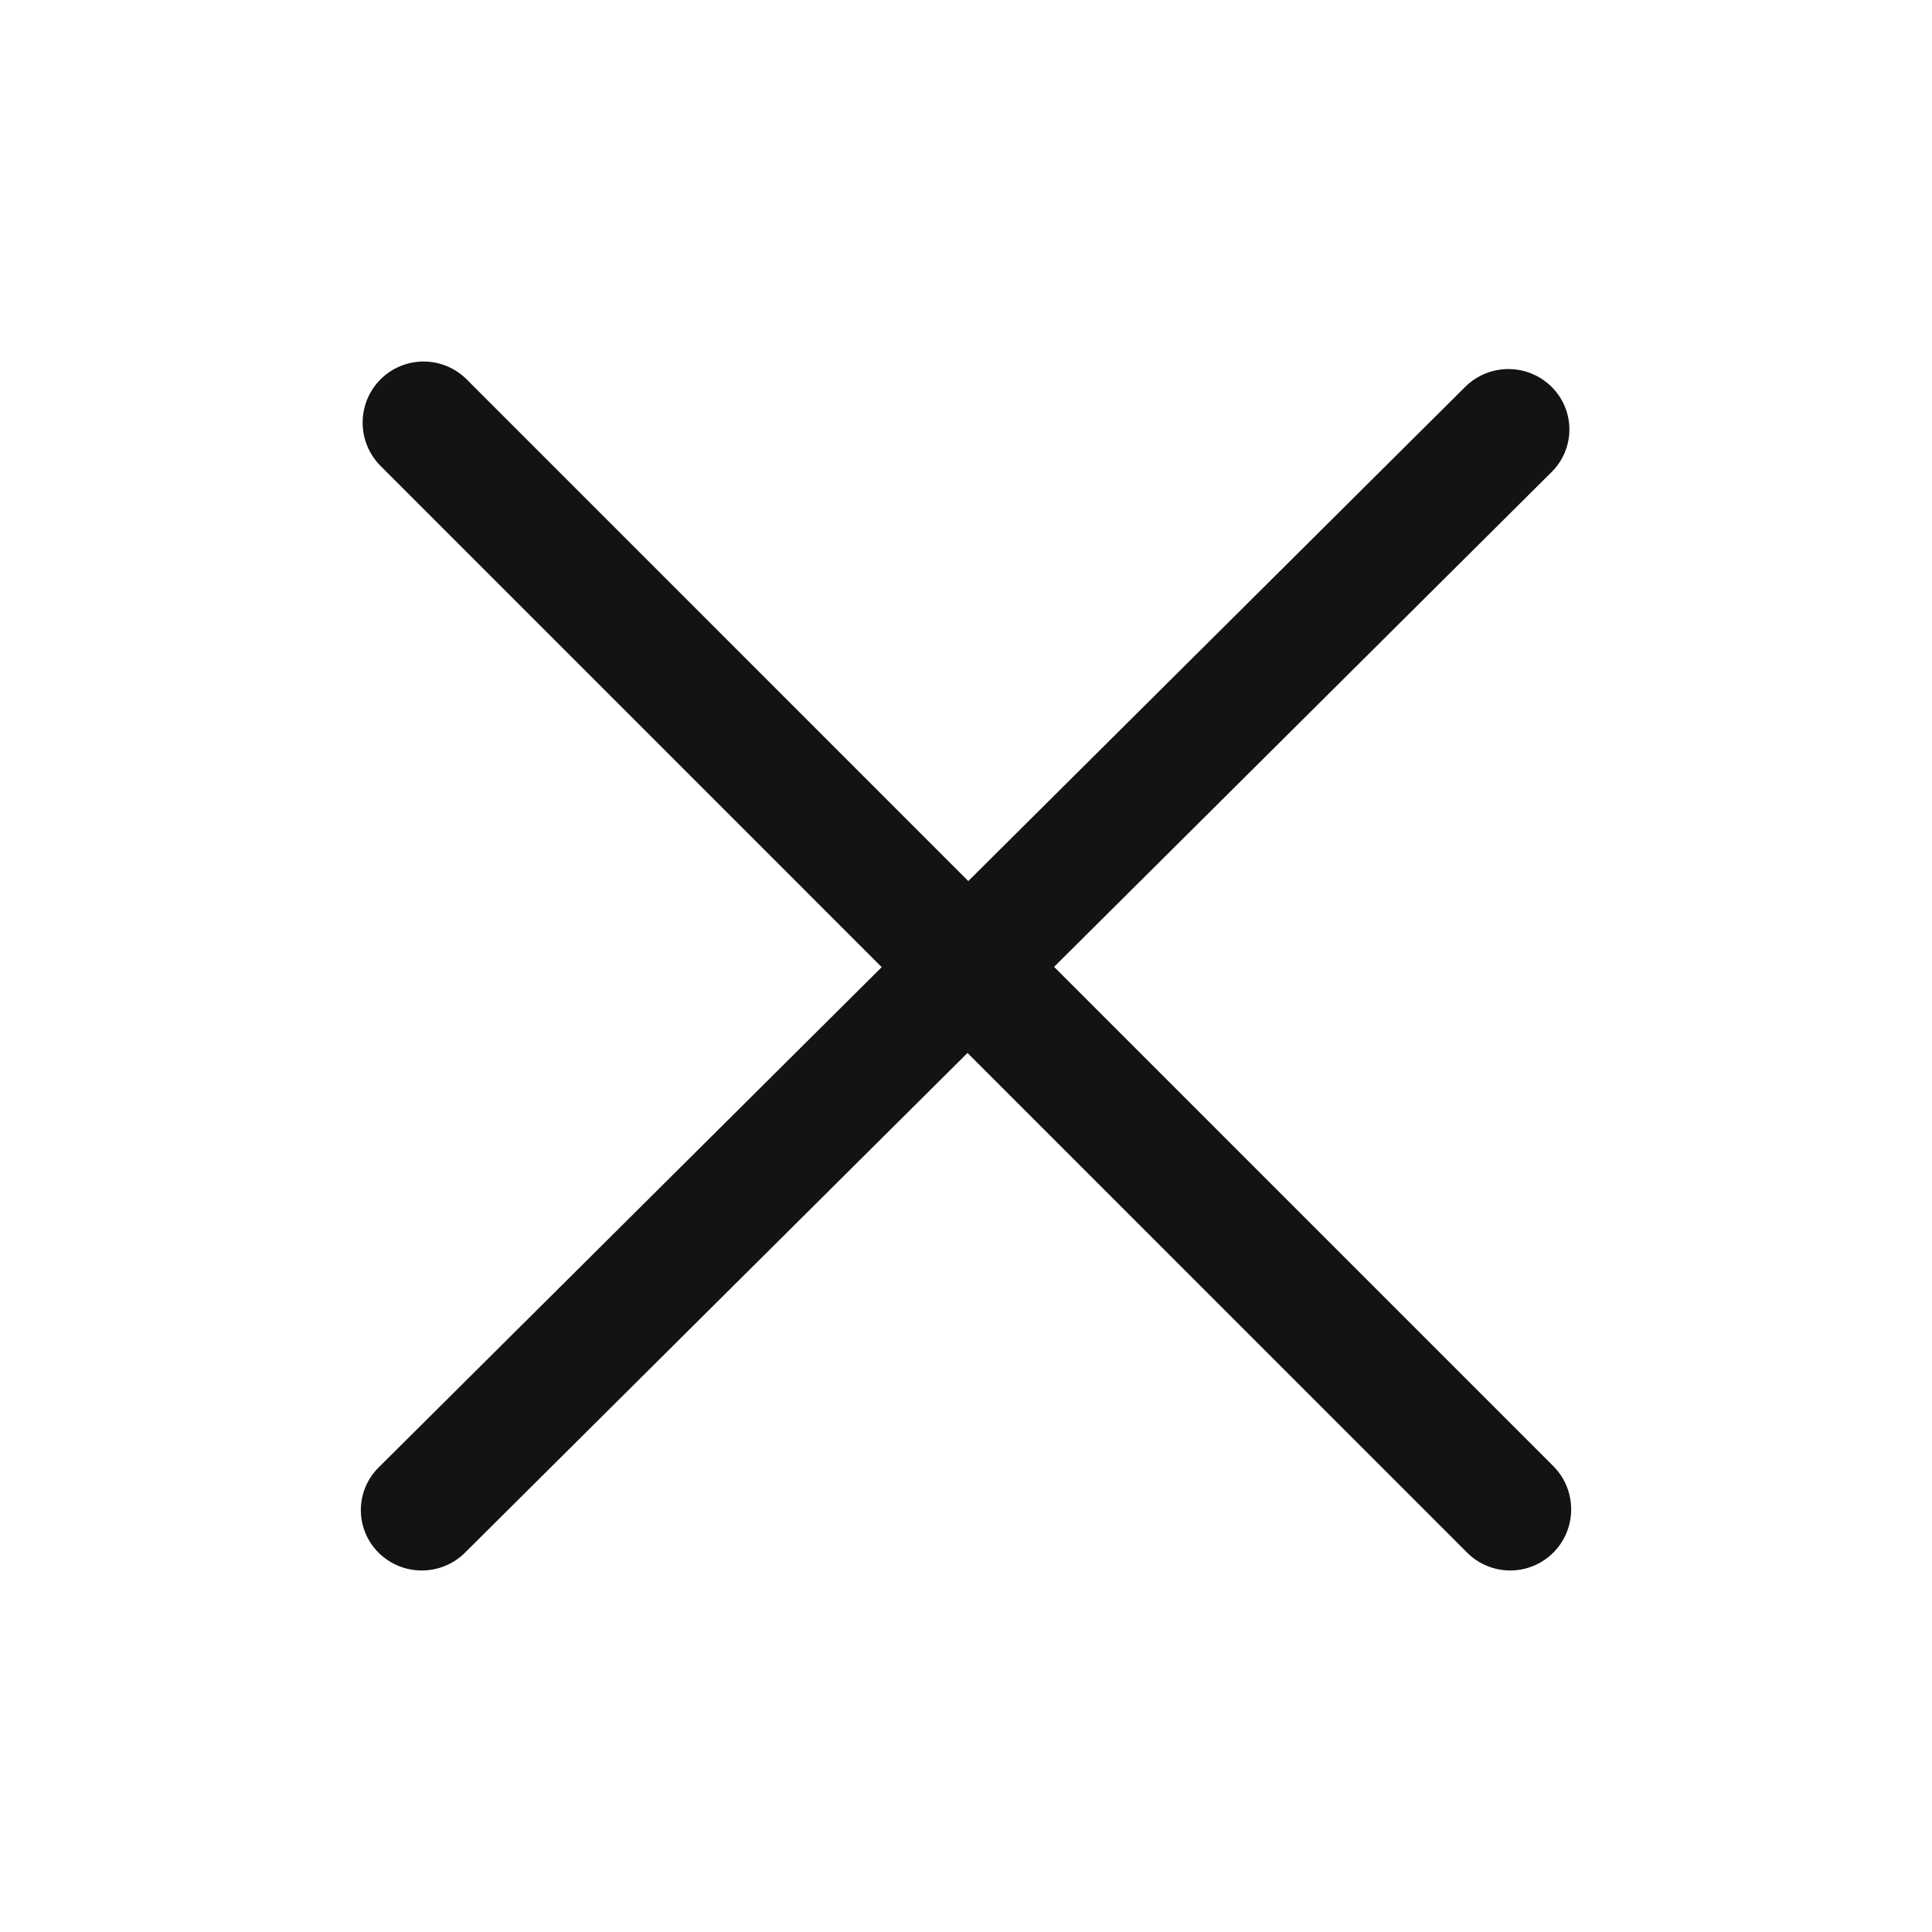
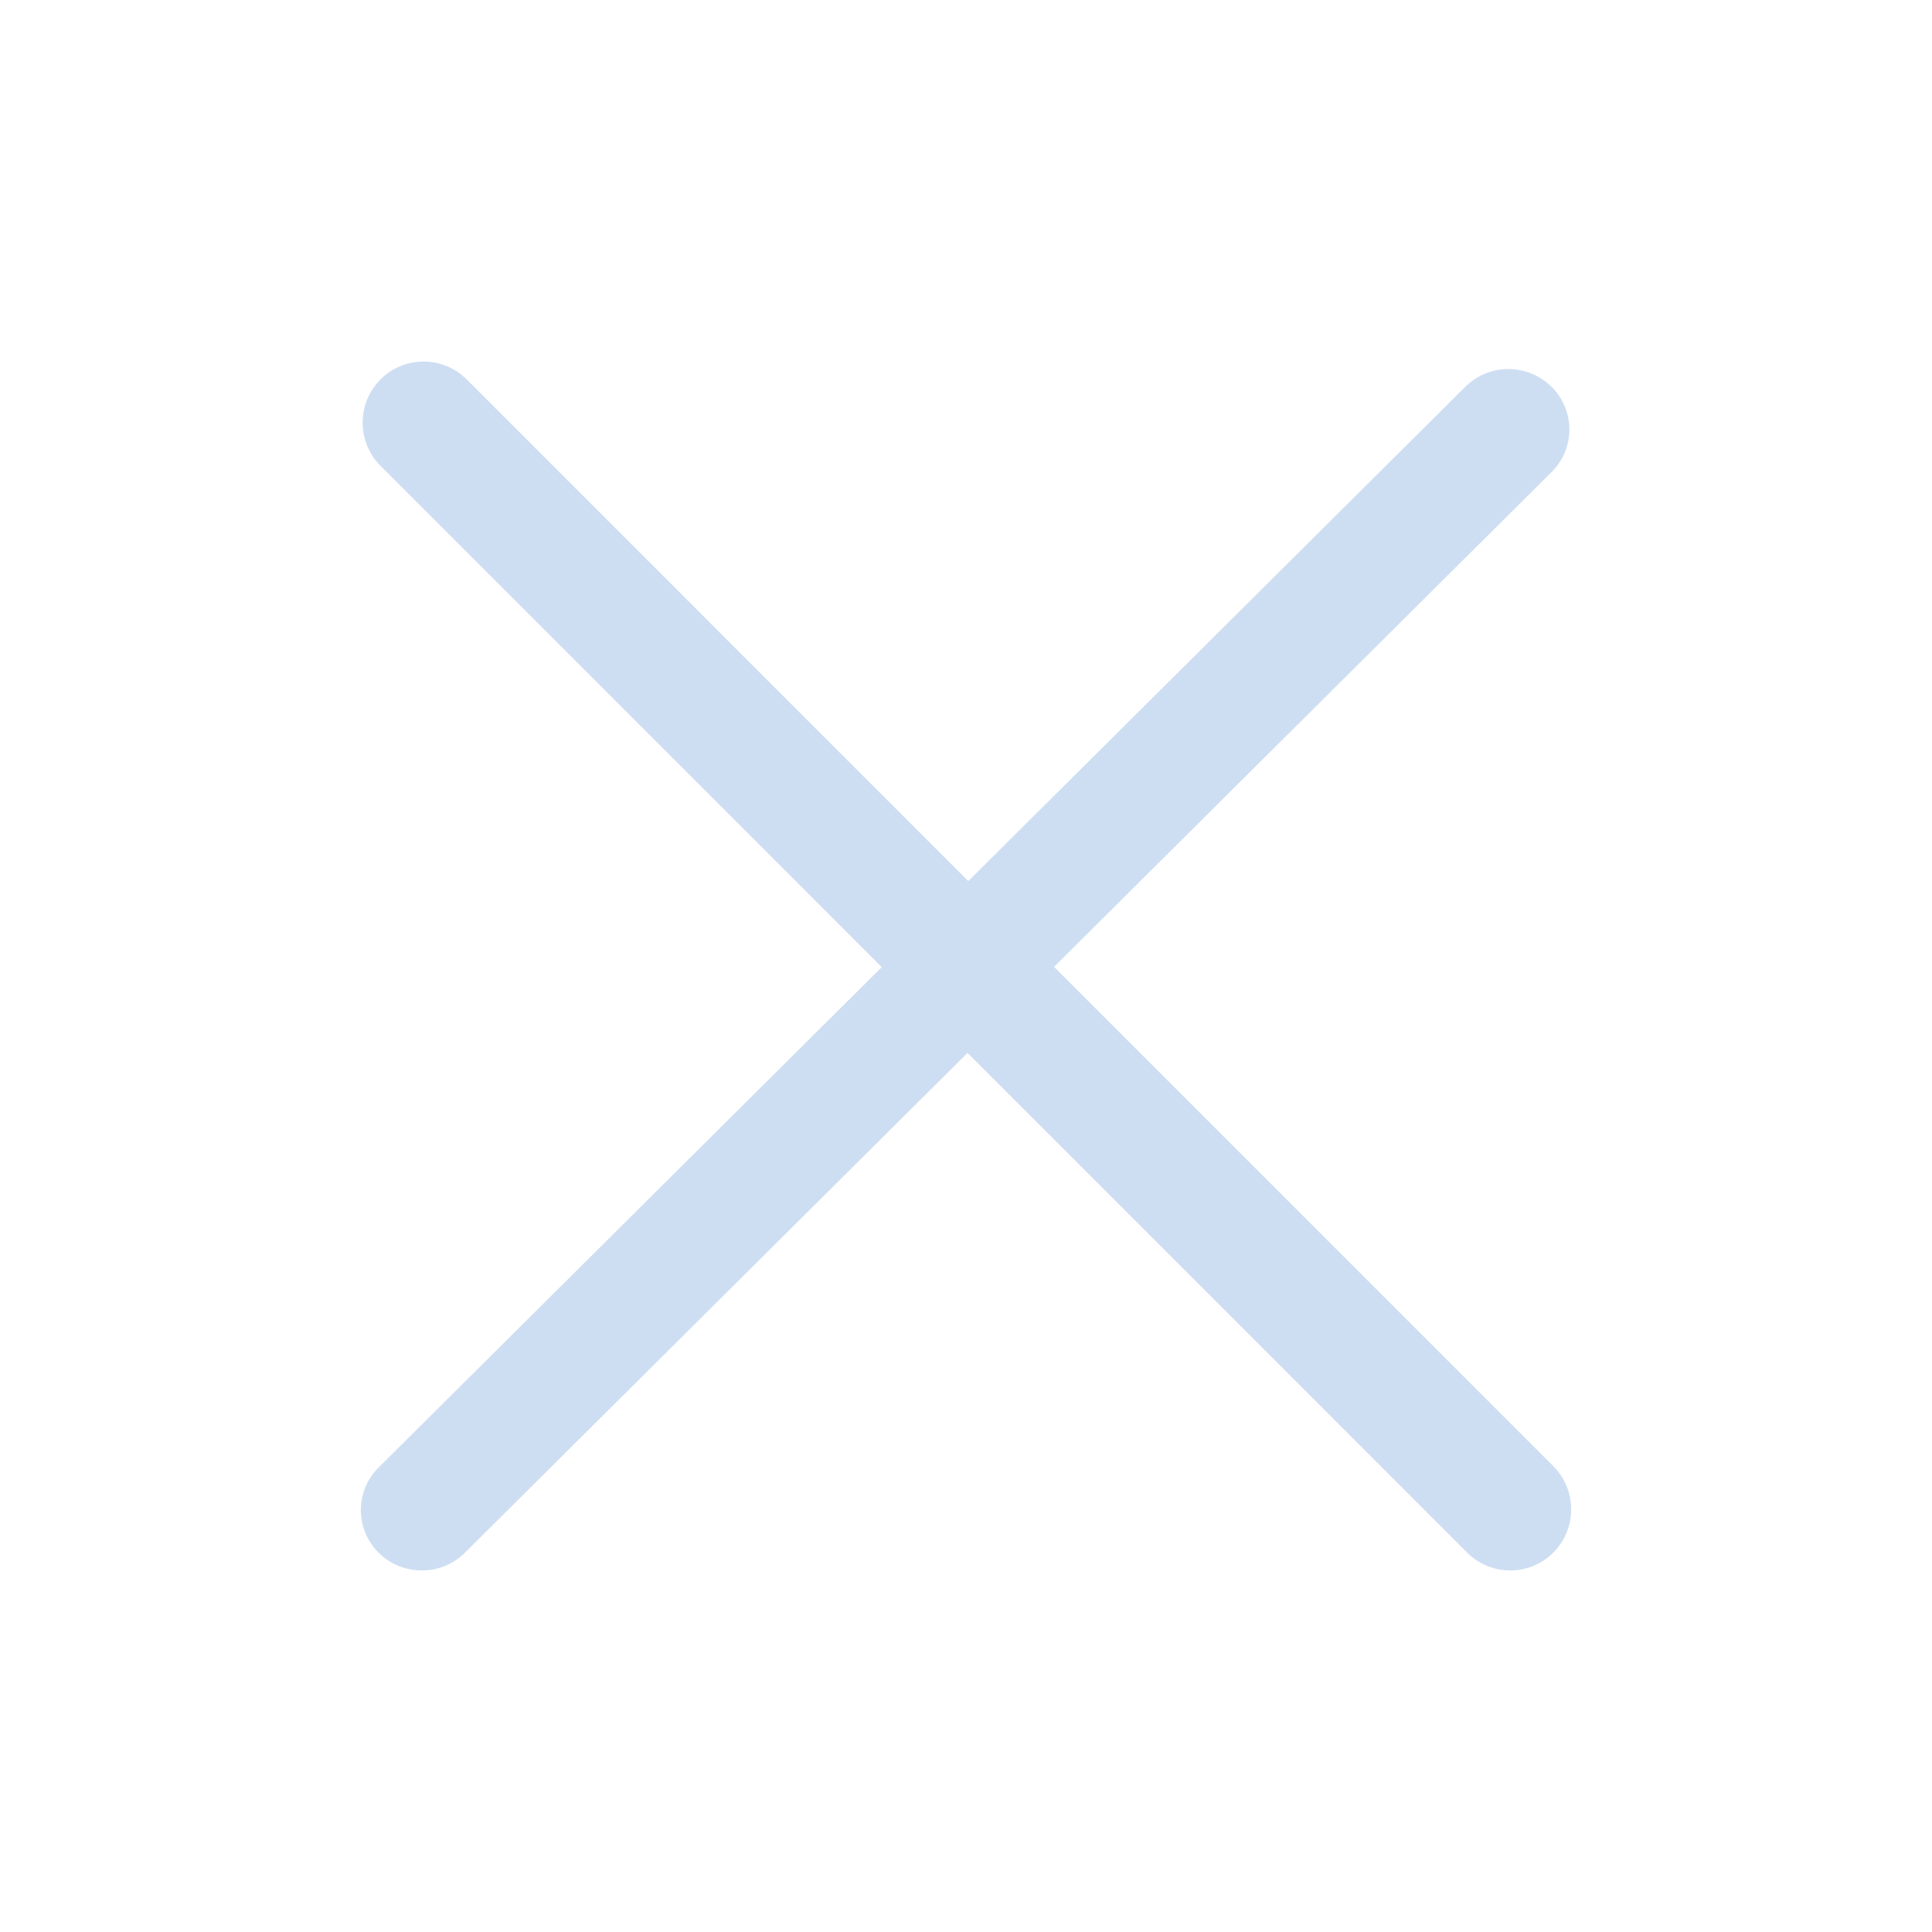
<svg xmlns="http://www.w3.org/2000/svg" width="20" height="20" viewBox="0 0 32 32">
-   <path d="M17.459 16.014l8.239-8.194a.992.992 0 000-1.414 1.016 1.016 0 00-1.428 0l-8.232 8.187L7.73 6.284a1.009 1.009 0 00-1.428 0 1.015 1.015 0 000 1.432l8.302 8.303-8.332 8.286a.994.994 0 000 1.414 1.016 1.016 0 001.428 0l8.325-8.279 8.275 8.276a1.009 1.009 0 001.428 0 1.015 1.015 0 000-1.432l-8.269-8.27z" fill="#121313" />
+   <path d="M17.459 16.014l8.239-8.194a.992.992 0 000-1.414 1.016 1.016 0 00-1.428 0l-8.232 8.187L7.73 6.284a1.009 1.009 0 00-1.428 0 1.015 1.015 0 000 1.432l8.302 8.303-8.332 8.286a.994.994 0 000 1.414 1.016 1.016 0 001.428 0l8.325-8.279 8.275 8.276a1.009 1.009 0 001.428 0 1.015 1.015 0 000-1.432l-8.269-8.27z" fill="#CEDEF2" />
</svg>
